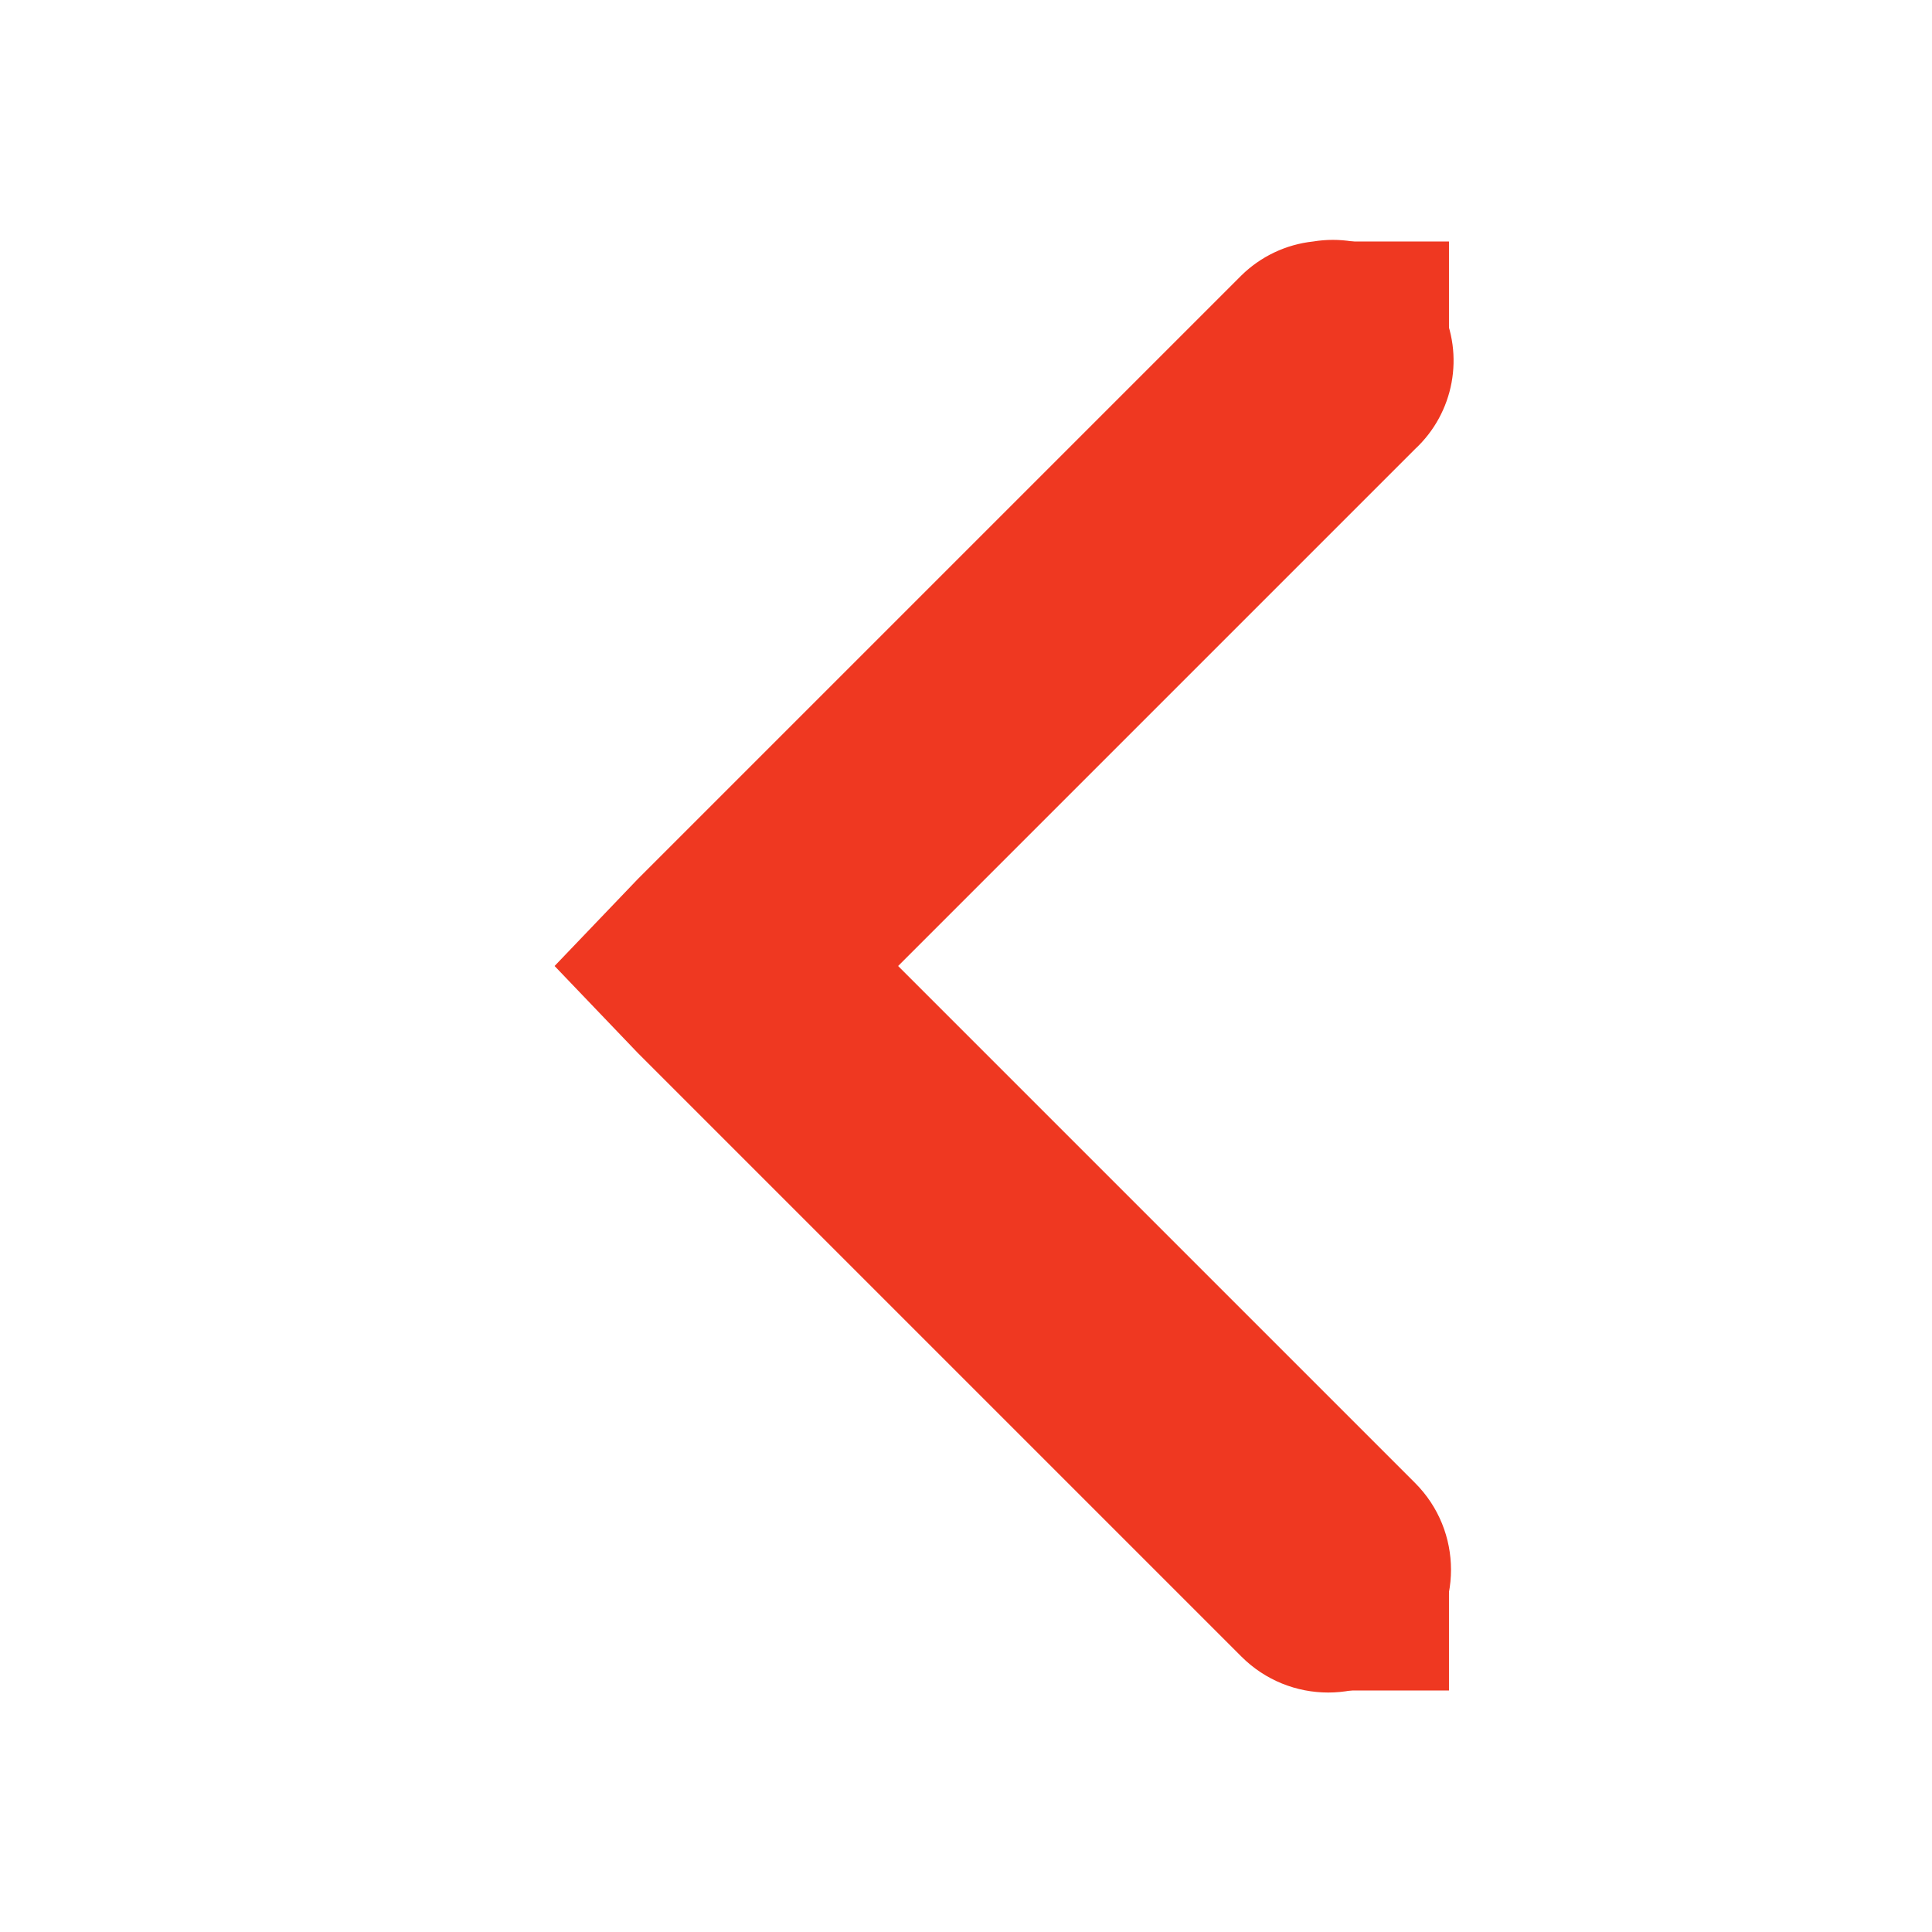
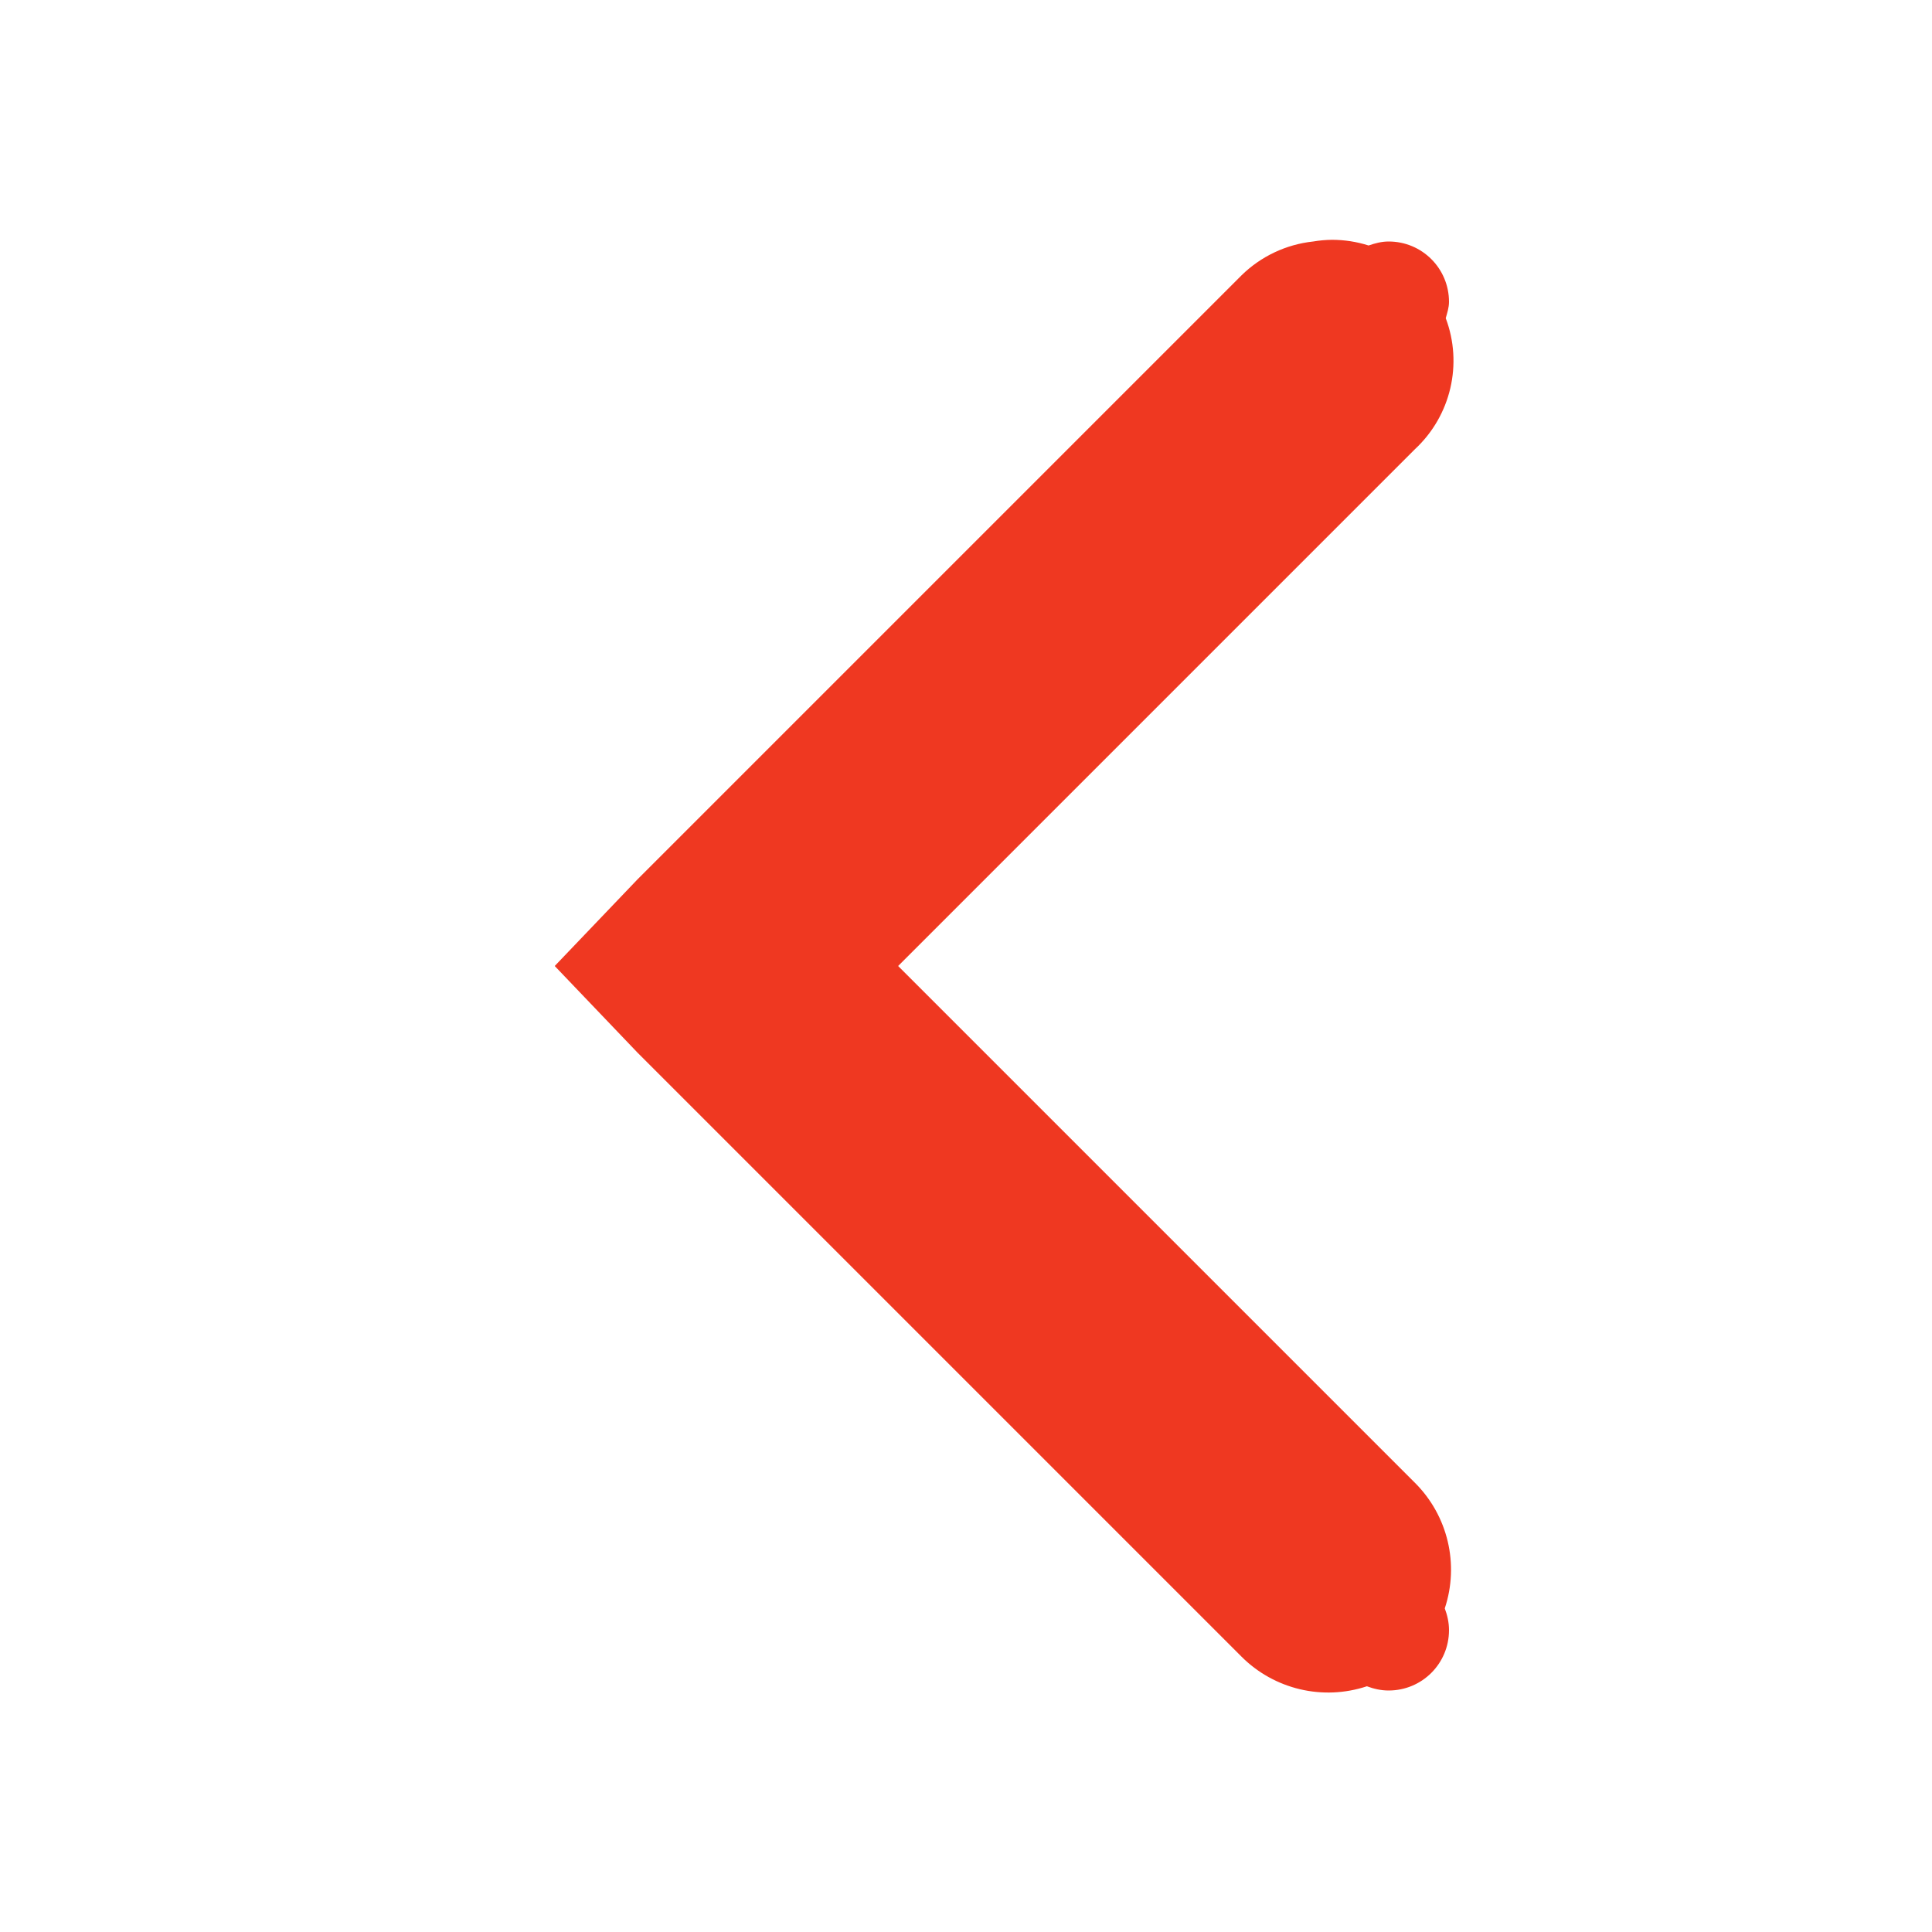
- <svg xmlns="http://www.w3.org/2000/svg" height="16" id="svg7384" version="1.1" width="16">
-   <defs id="defs7386" />
+ <svg xmlns="http://www.w3.org/2000/svg" xmlns:ns1="http://www.openswatchbook.org/uri/2009/osb" xmlns:xlink="http://www.w3.org/1999/xlink" height="16" id="svg7384" version="1.1" width="16">
+   <defs id="defs7386">
+     <linearGradient id="selected_bg_color" ns1:paint="solid">
+       <stop style="stop-color:#ef3821;stop-opacity:1;" offset="0" id="stop4149" />
+     </linearGradient>
+     <linearGradient xlink:href="#selected_bg_color" id="linearGradient4151" x1="108.316" y1="748.987" x2="108.316" y2="761.017" gradientUnits="userSpaceOnUse" gradientTransform="translate(-100.0002,-747)" />
+   </defs>
  <g id="layer9" style="display:inline" transform="translate(-100.0002,-747)" />
  <g id="layer10" transform="translate(-100.0002,-747)" />
  <g id="layer11" transform="translate(-100.0002,-747)" />
  <g id="layer13" transform="translate(-100.0002,-747)" />
  <g id="layer14" transform="translate(-100.0002,-747)" />
  <g id="layer15" style="display:inline" transform="translate(-100.0002,-747)" />
  <g id="g71291" style="display:inline" transform="translate(-100.0002,-747)" />
  <g id="g4953" style="display:inline" transform="translate(-100.0002,-747)" />
  <g id="layer12" style="display:inline" transform="translate(-100.0002,-747)">
-     <path d="m 110.875,749 a 1,1 0 0 0 -0.594,0.281 l -5,5 -0.688,0.719 0.688,0.719 5,5 a 1.016,1.016 0 1 0 1.438,-1.438 L 107.438,755 l 4.281,-4.281 A 1,1 0 0 0 110.875,749 z" id="path6040" style="font-size:medium;font-style:normal;font-variant:normal;font-weight:normal;font-stretch:normal;text-indent:0;text-align:start;text-decoration:none;line-height:normal;letter-spacing:normal;word-spacing:normal;text-transform:none;direction:ltr;block-progression:tb;writing-mode:lr-tb;text-anchor:start;baseline-shift:baseline;color:#000000;fill:#EF3821;fill-opacity:1;stroke:none;stroke-width:2;marker:none;visibility:visible;display:inline;overflow:visible;enable-background:accumulate;font-family:Sans;-inkscape-font-specification:Sans" />
-     <rect height="1" id="rect6046" rx="0" ry="1" style="fill:#EF3821;fill-opacity:1;stroke:none" width="1" x="111" y="749" />
-     <rect height="1" id="rect6050" rx="0" ry="1" style="fill:#EF3821;fill-opacity:1;stroke:none" width="1" x="111" y="760" />
+     <path style="font-size:medium;font-style:normal;font-variant:normal;font-weight:normal;font-stretch:normal;text-indent:0;text-align:start;text-decoration:none;line-height:normal;letter-spacing:normal;word-spacing:normal;text-transform:none;direction:ltr;block-progression:tb;writing-mode:lr-tb;text-anchor:start;baseline-shift:baseline;color:#000000;fill:url(#linearGradient4151);fill-opacity:1;stroke:none;stroke-width:2;marker:none;visibility:visible;display:inline;overflow:visible;enable-background:accumulate;font-family:Sans;-inkscape-font-specification:Sans" d="M 11.029 1.986 A 1 1 0 0 0 10.875 2 A 1 1 0 0 0 10.281 2.281 L 5.281 7.281 L 4.594 8 L 5.281 8.719 L 10.281 13.719 A 1.016 1.016 0 0 0 11.32 13.965 C 11.376 13.986 11.436 14 11.5 14 C 11.777 14 12 13.777 12 13.5 C 12 13.436 11.986 13.376 11.965 13.32 A 1.016 1.016 0 0 0 11.719 12.281 L 7.438 8 L 11.719 3.719 A 1 1 0 0 0 11.973 2.635 C 11.985 2.591 12 2.548 12 2.5 C 12 2.223 11.777 2 11.5 2 C 11.441 2 11.386 2.015 11.334 2.033 A 1 1 0 0 0 11.029 1.986 z " transform="translate(100.0002,747)" id="path6040" />
  </g>
</svg>
